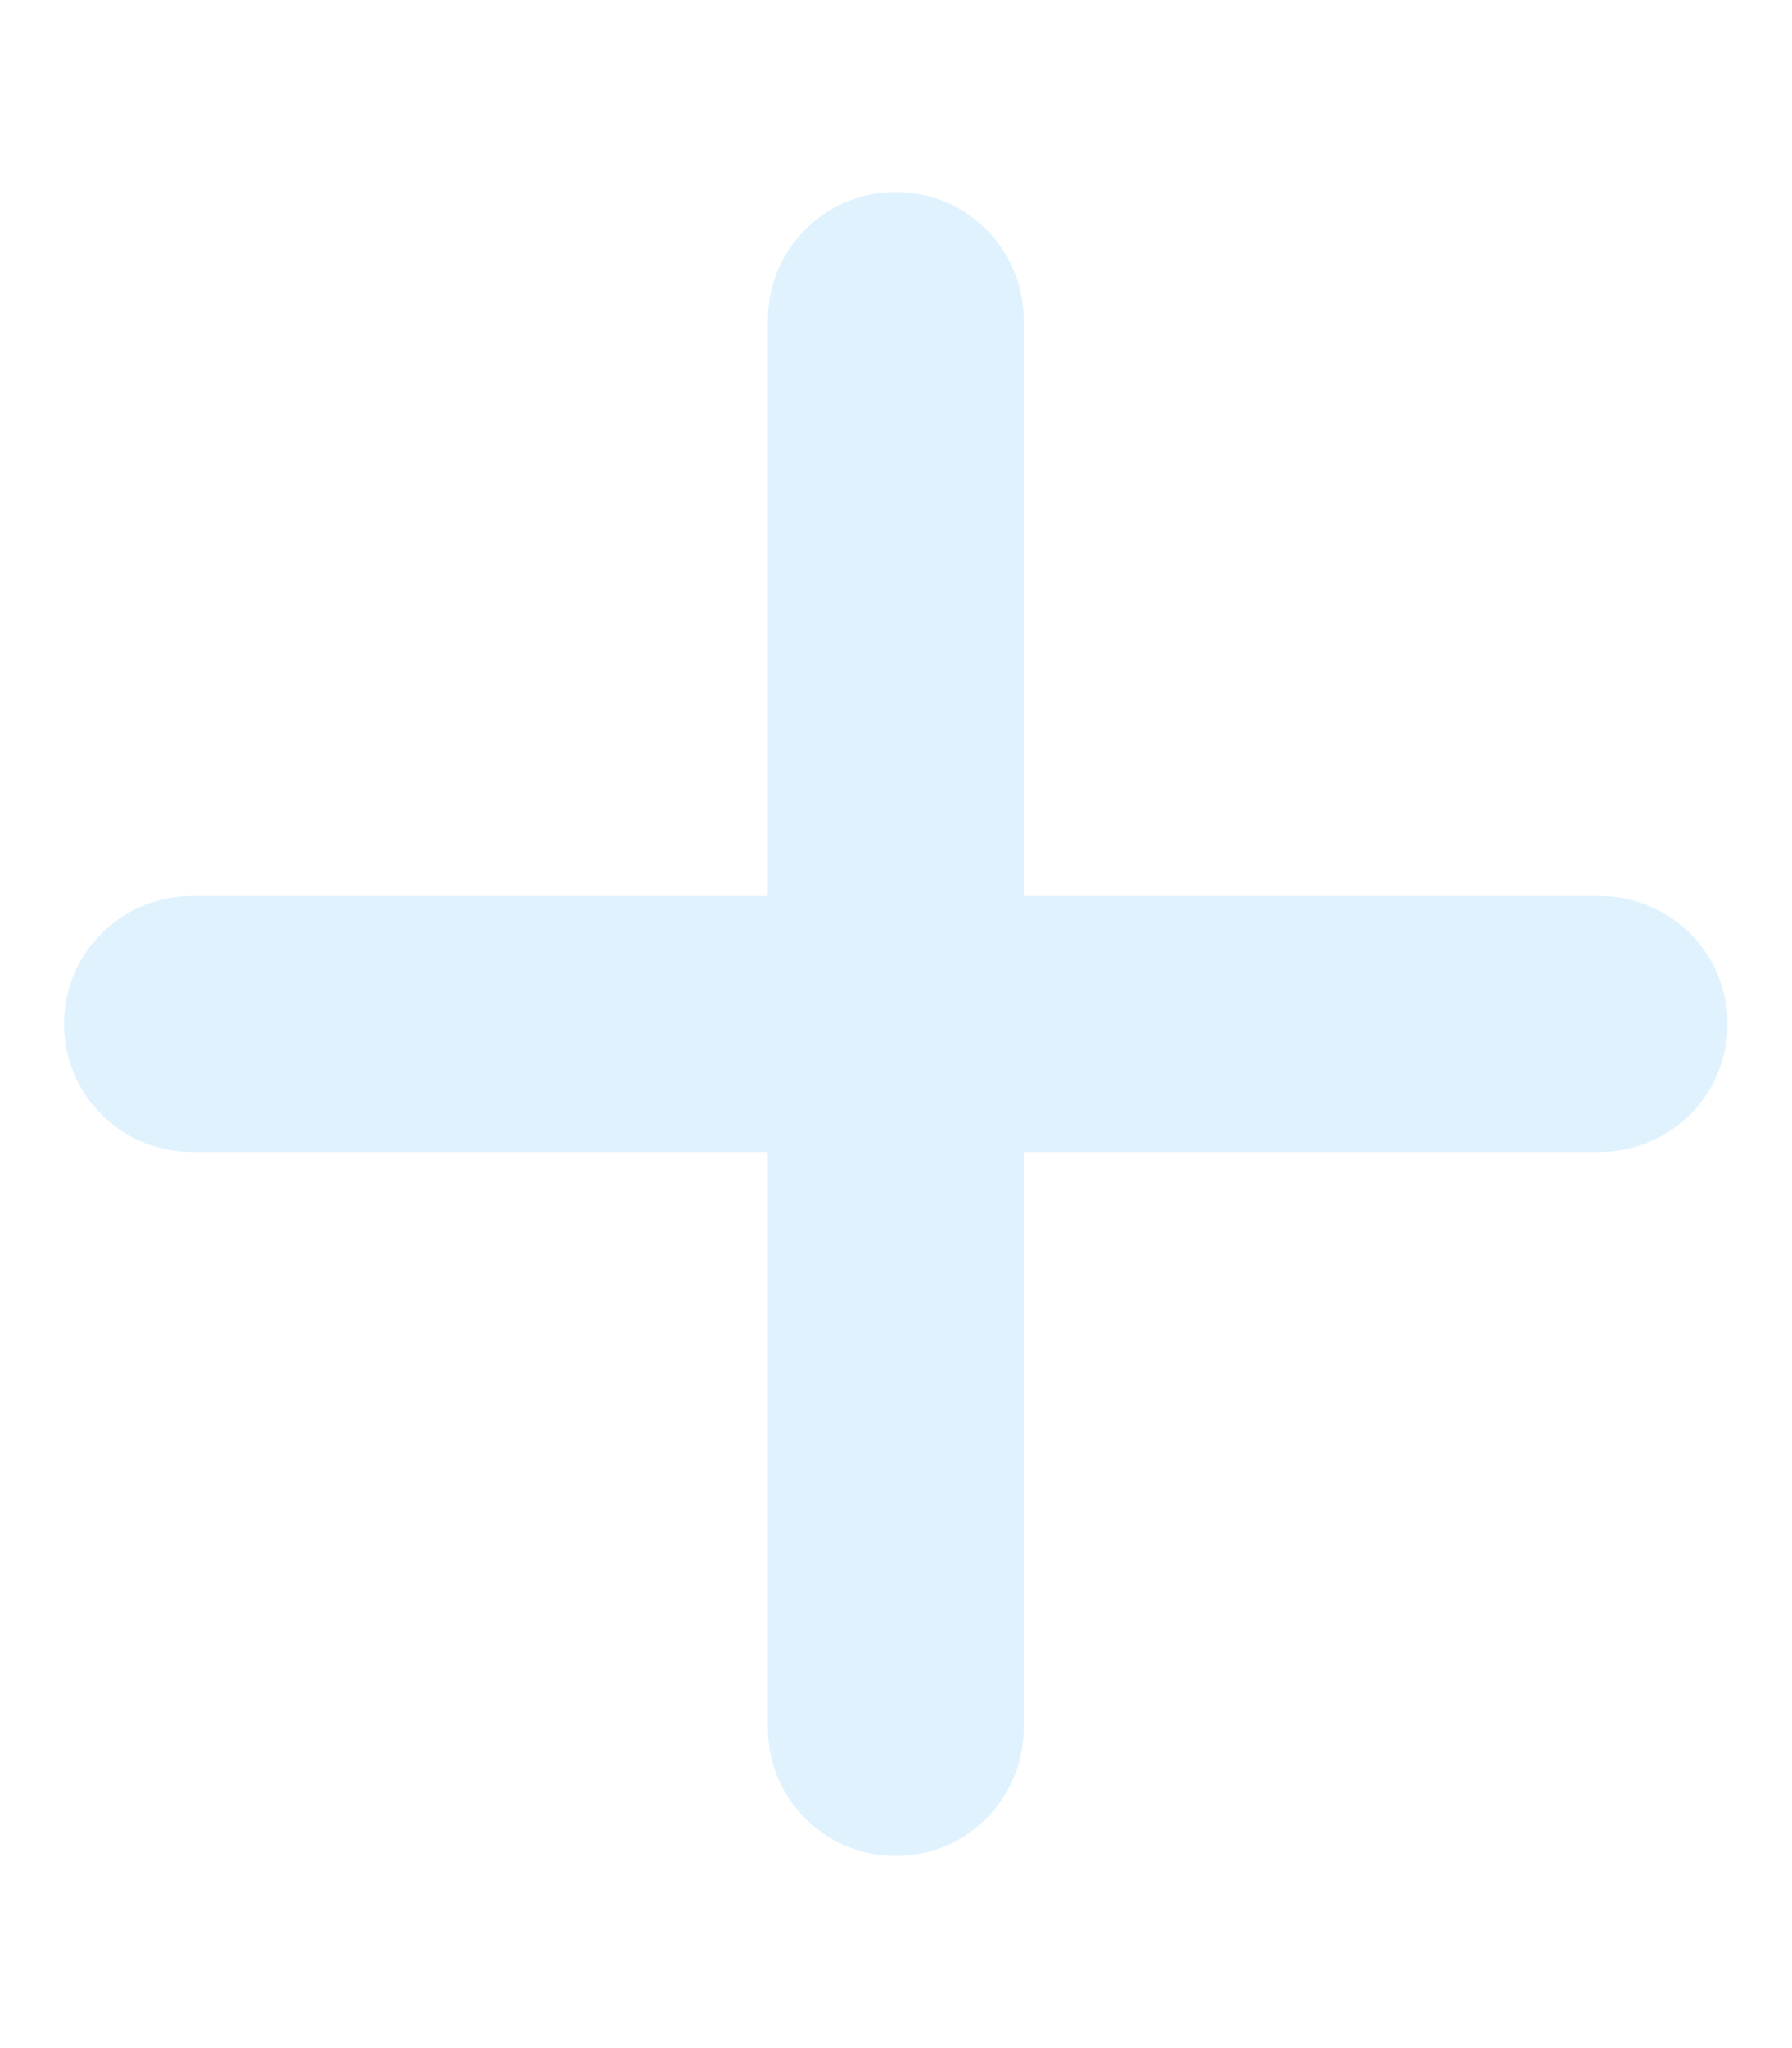
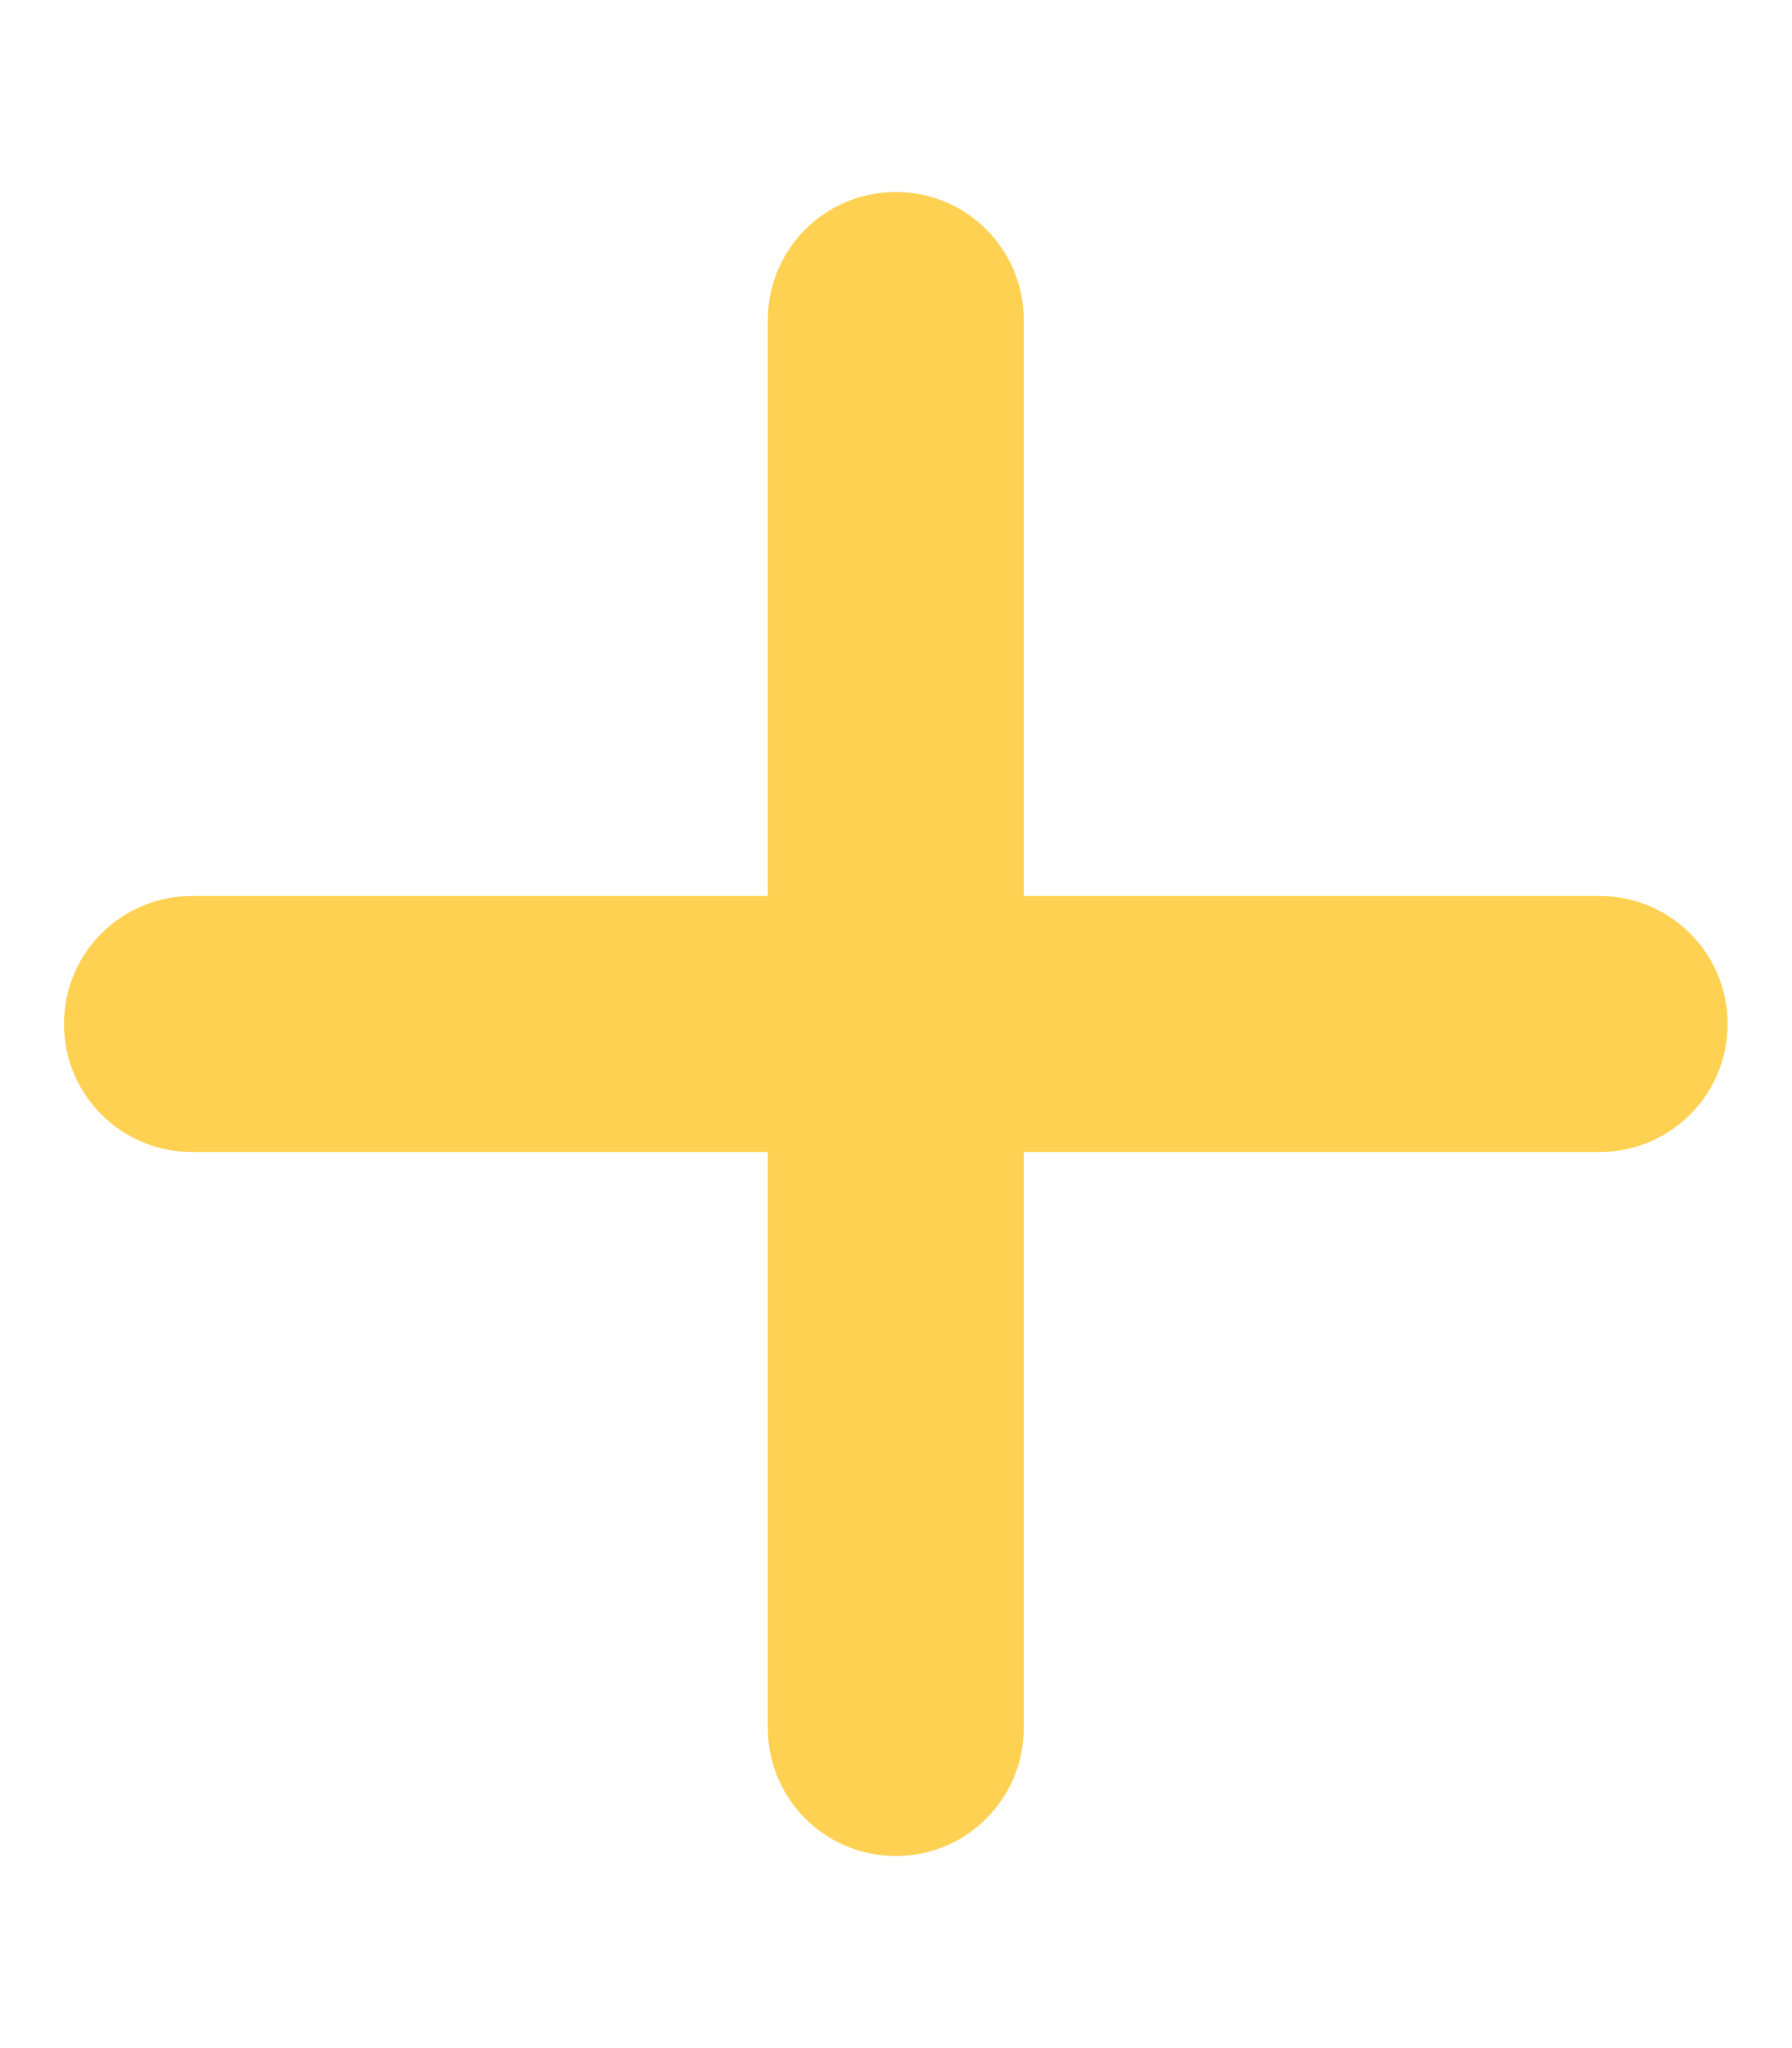
<svg xmlns="http://www.w3.org/2000/svg" viewBox="0 0 448 512">
-   <path style="fill:#E1F2FF" d="M256 80c0-17.7-14.3-32-32-32s-32 14.3-32 32V224H48c-17.7 0-32 14.3-32 32s14.3 32 32 32H192V432c0 17.7 14.3 32 32 32s32-14.3 32-32V288H400c17.7 0 32-14.3 32-32s-14.3-32-32-32H256V80z" />
+   <path style="fill:#ffd152" d="M256 80c0-17.7-14.3-32-32-32s-32 14.3-32 32V224H48c-17.7 0-32 14.3-32 32s14.3 32 32 32H192V432c0 17.7 14.3 32 32 32s32-14.3 32-32V288H400c17.7 0 32-14.3 32-32s-14.3-32-32-32H256V80z" />
</svg>
